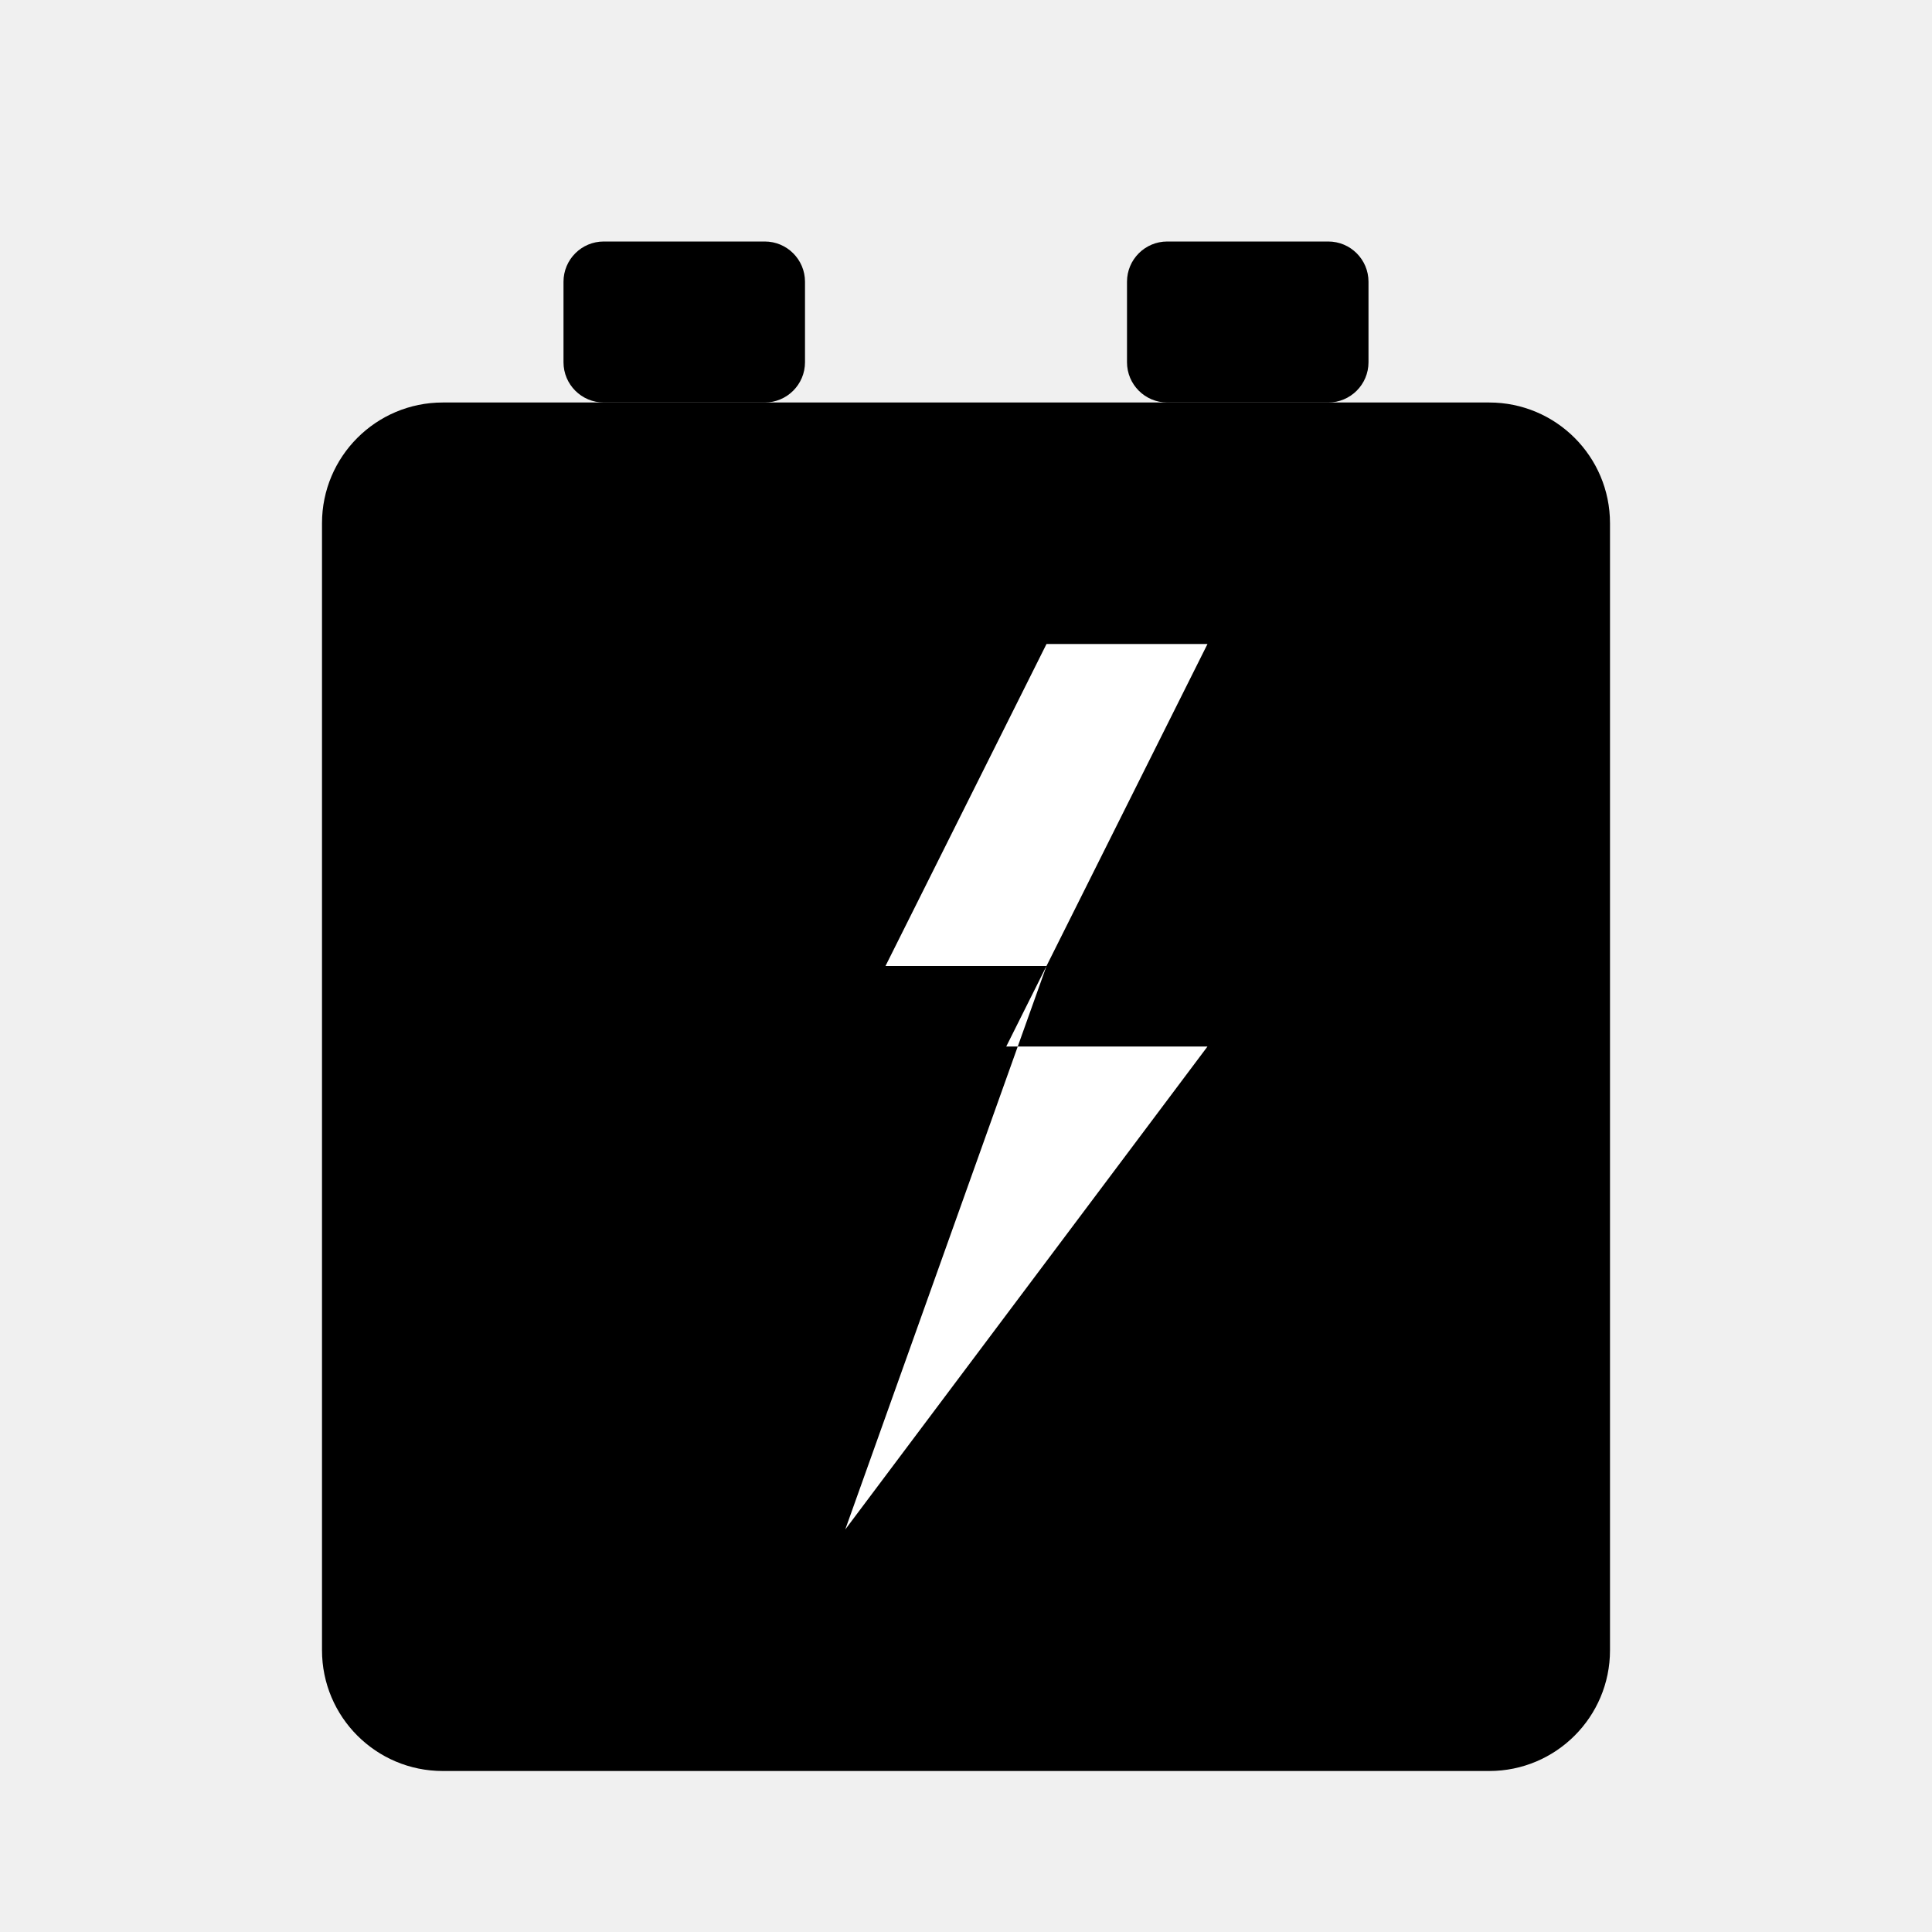
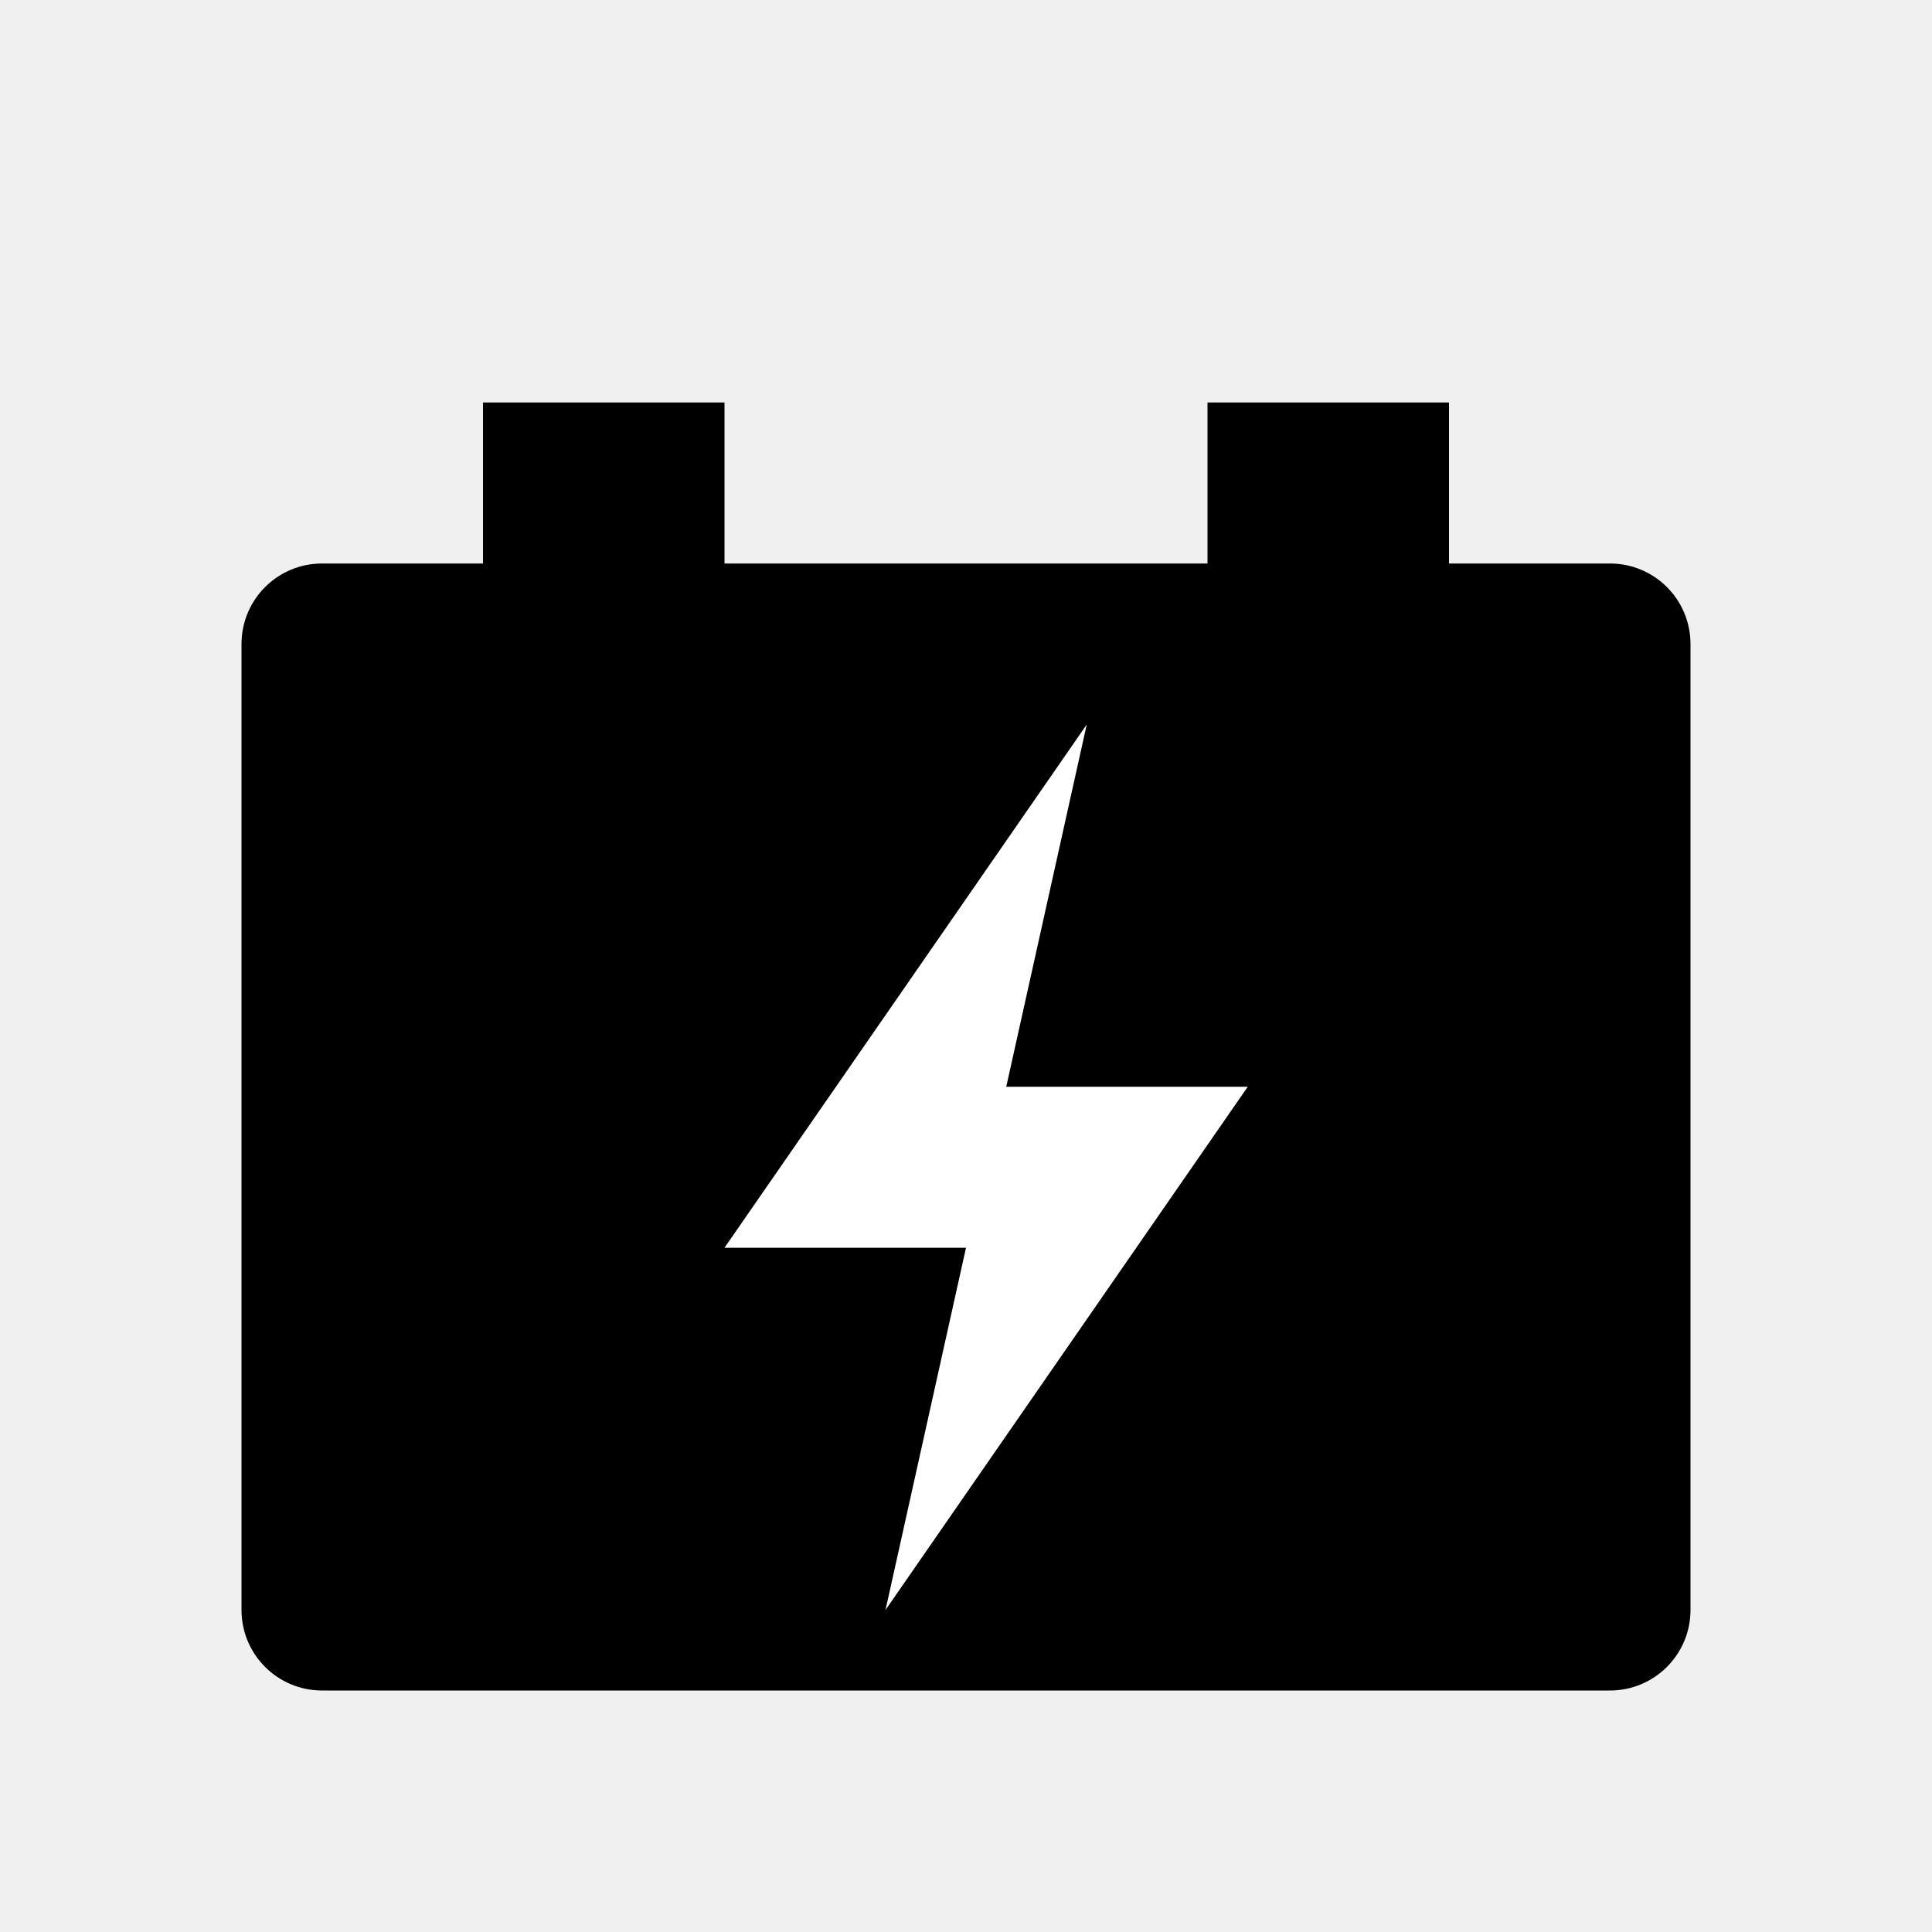
<svg xmlns="http://www.w3.org/2000/svg" viewBox="0 0 48 48">
-   <rect x="14" y="6" width="6" height="4" rx="1" fill="currentColor" />
-   <rect x="28" y="6" width="6" height="4" rx="1" fill="currentColor" />
-   <rect x="8" y="10" width="32" height="34" rx="3" fill="currentColor" />
-   <polygon points="26,16 22,24 26,24 21,38 30,26 25,26 30,16" fill="white" />
+   <path fill="currentColor" d="M12 10h6v4h12v-4h6v4h4a2 2 0 0 1 2 2v24a2 2 0 0 1-2 2H8a2 2 0 0 1-2-2V16a2 2 0 0 1 2-2h4v-4z" />
+   <path fill="#fff" d="M27 18l-9 13h6l-2 9 9-13h-6l2-9z" />
</svg>
